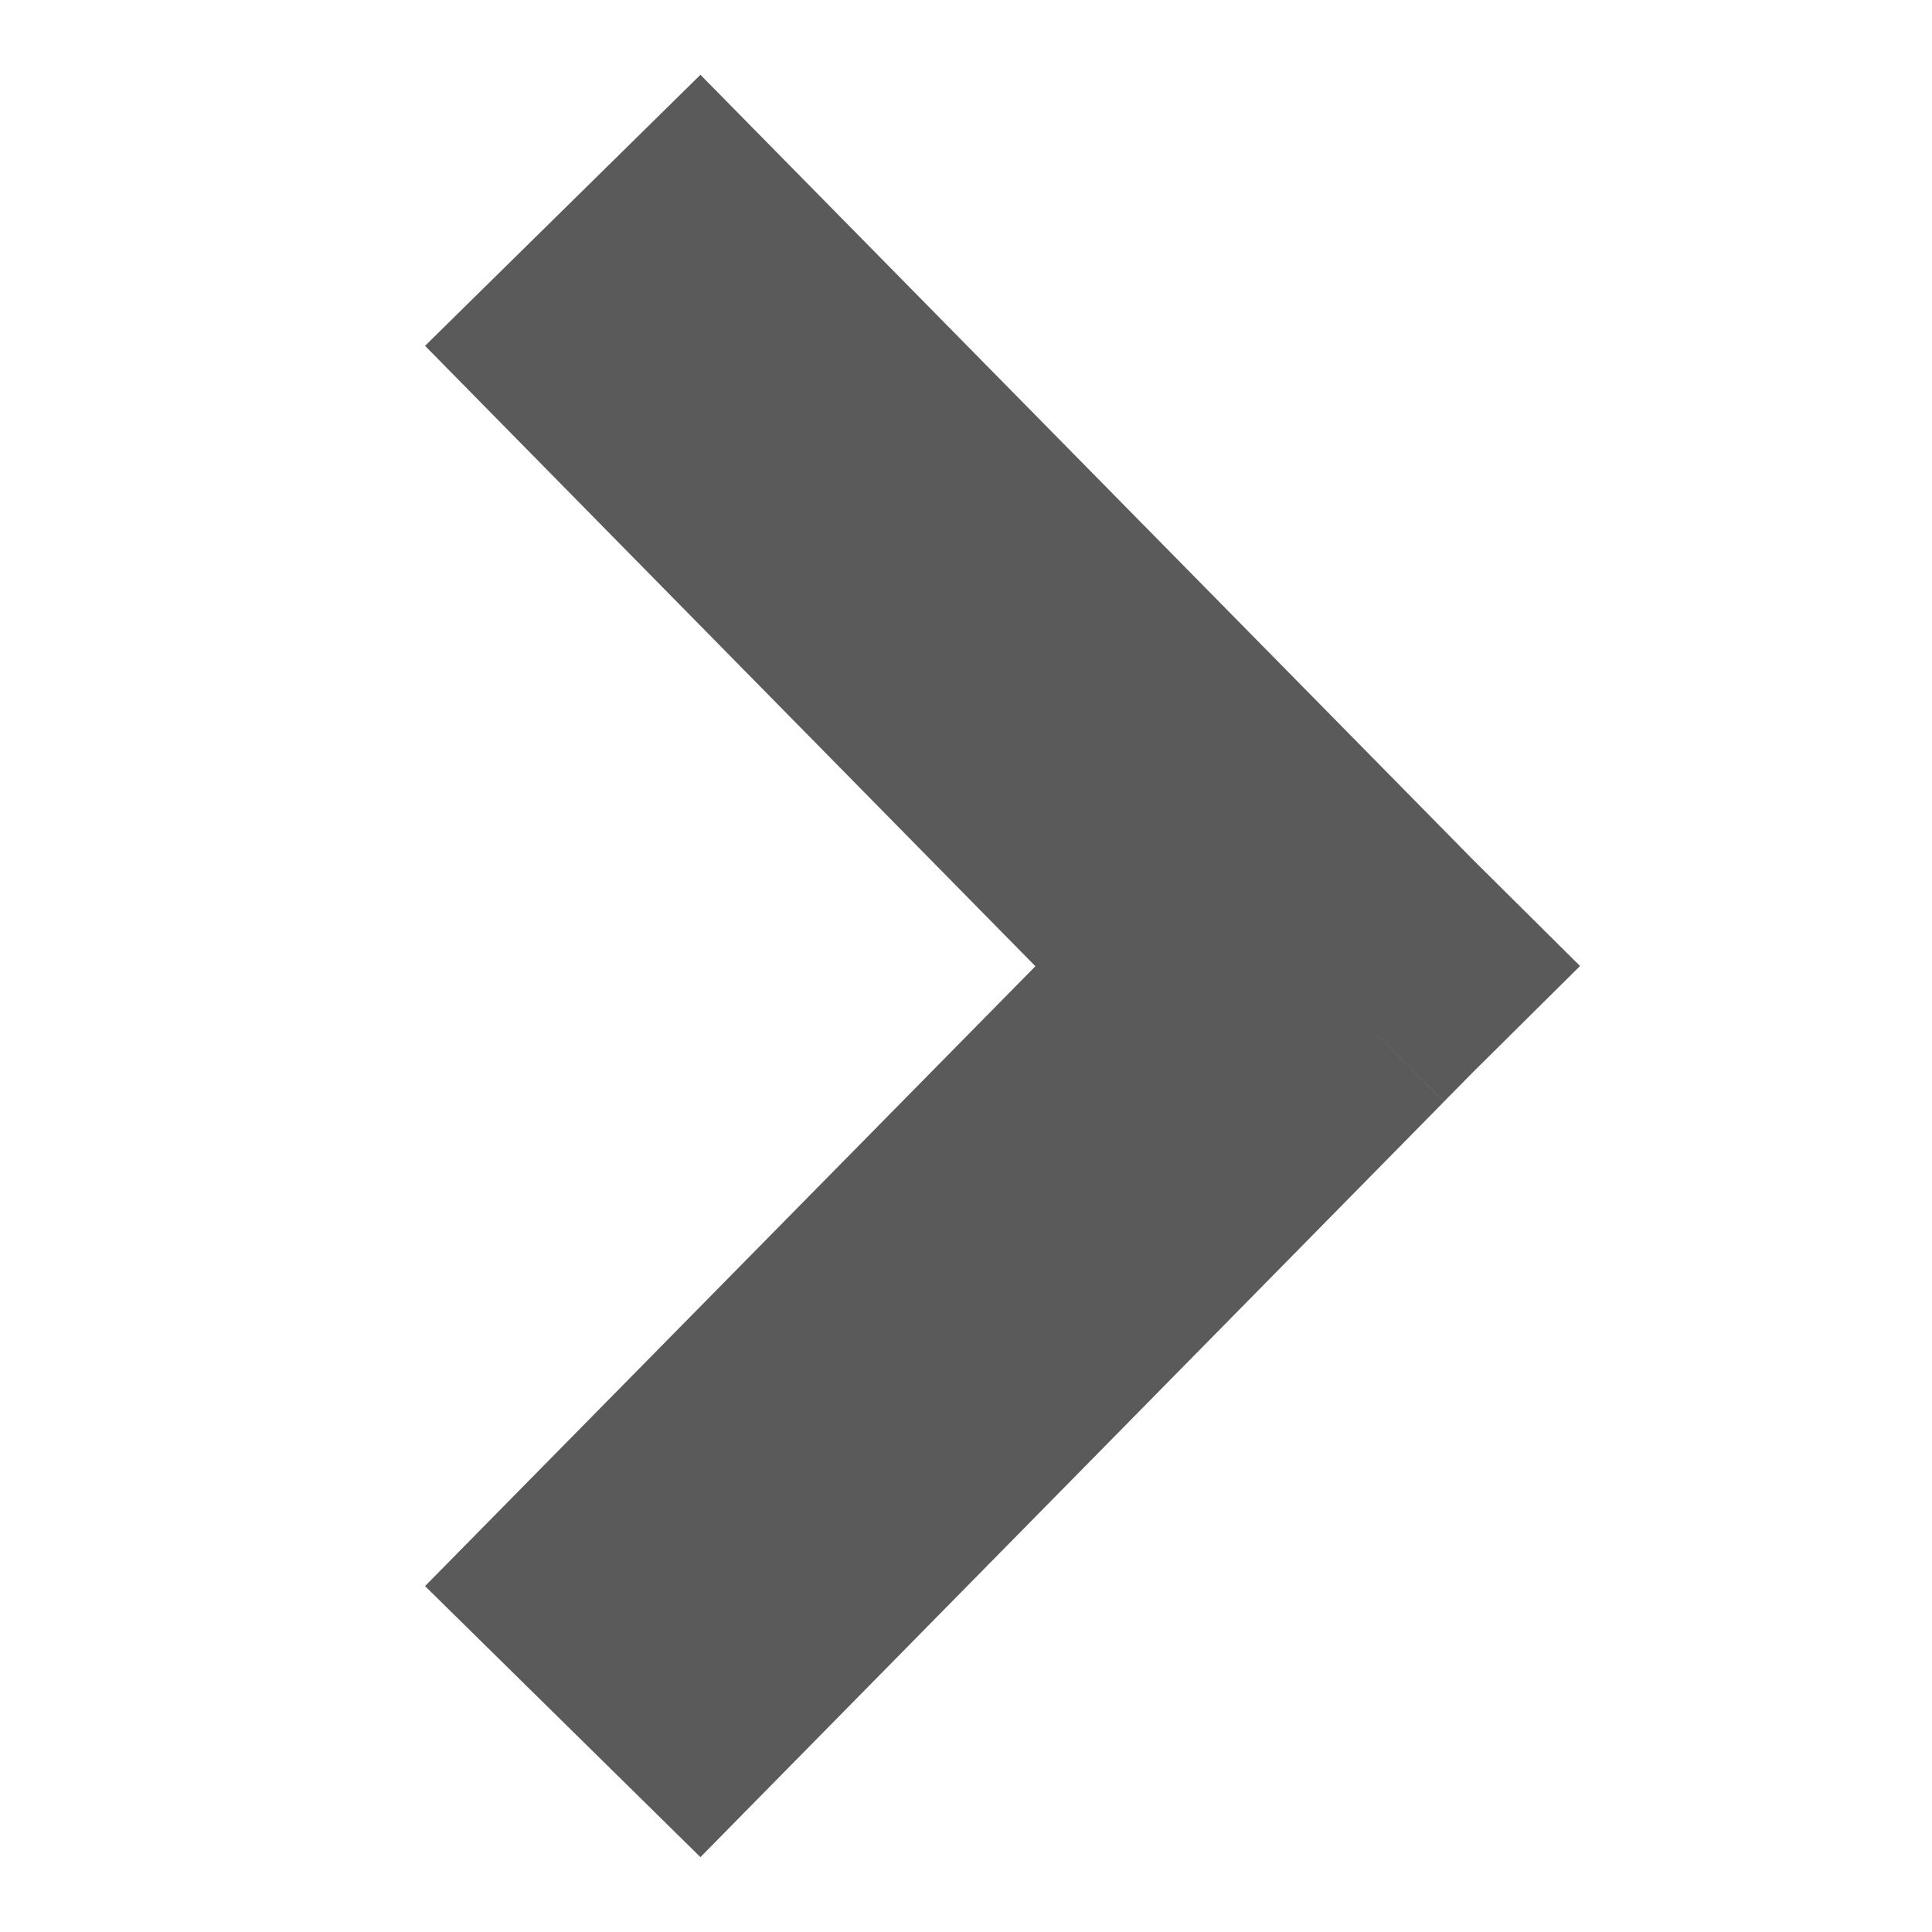
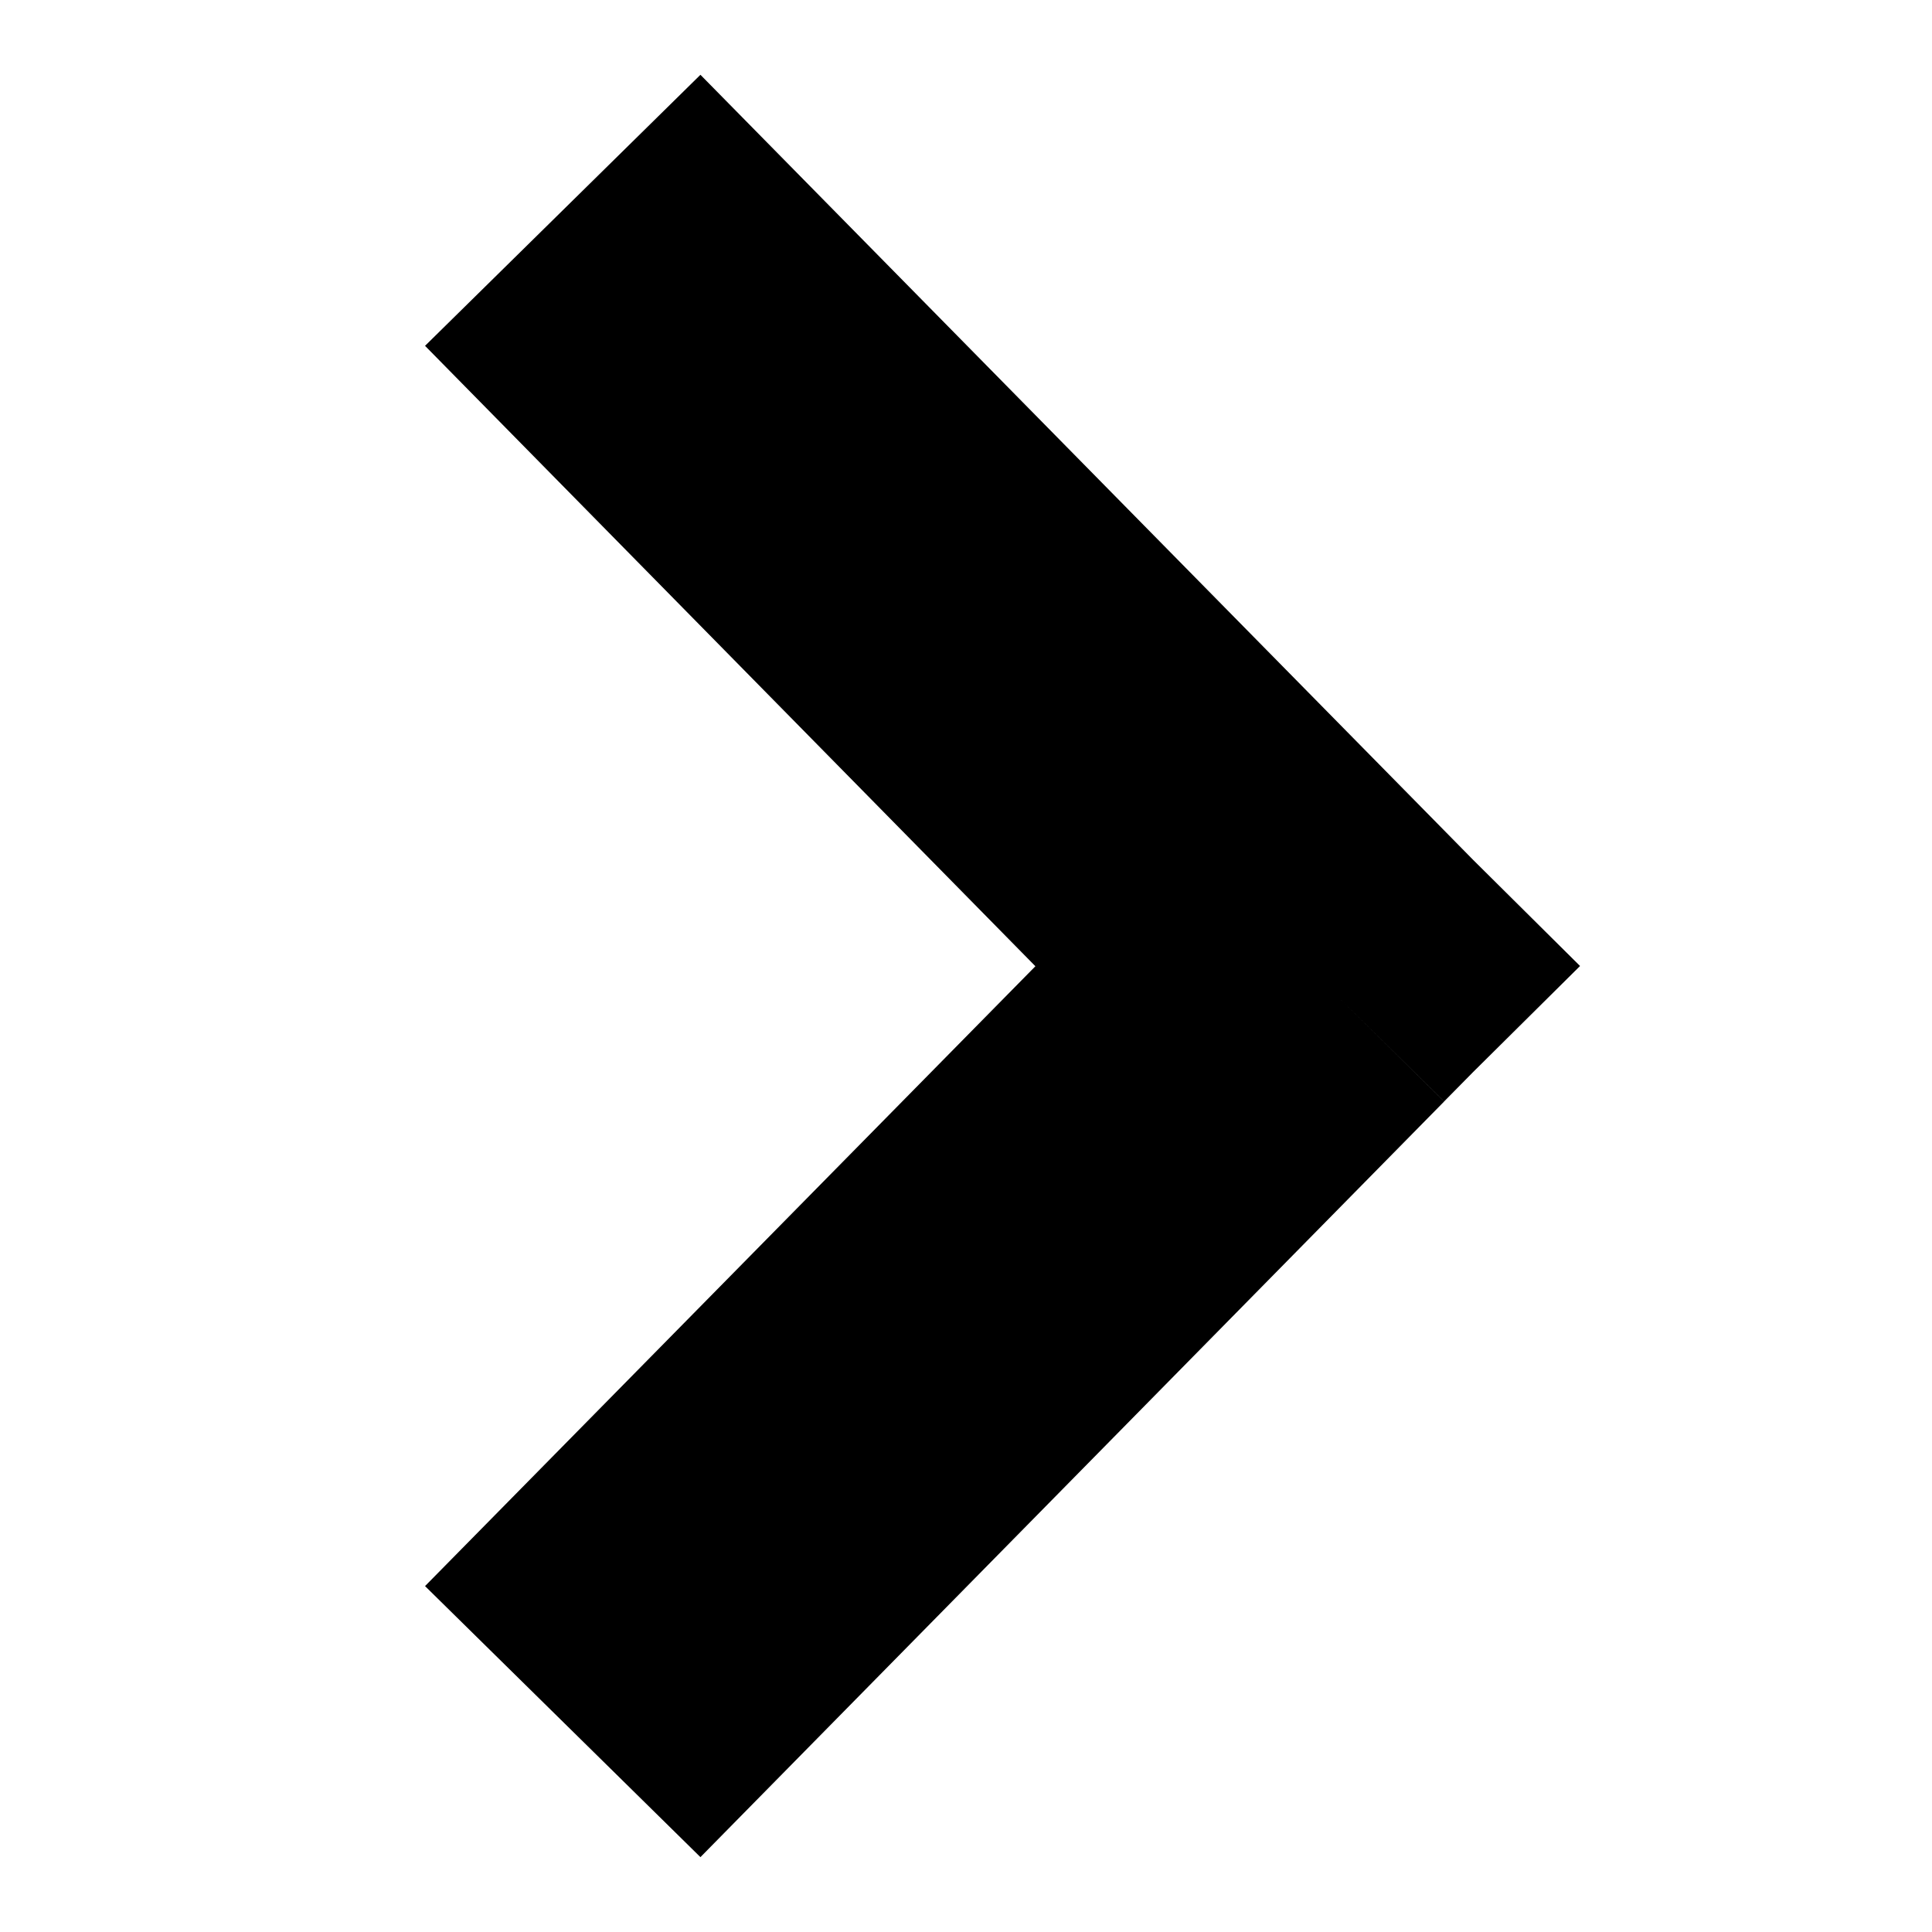
<svg xmlns="http://www.w3.org/2000/svg" id="右翻页" width="24" height="24" viewBox="0 0 24 24">
  <rect id="矩形_8124" data-name="矩形 8124" width="24" height="24" fill="none" />
-   <path id="进入箭头-大" d="M12.387,13.021l-1.317,1.327L9.754,13.021l-.366-.361,1.323-1.344L9.387,12.66,0,3.421,3.367,0l7.7,7.582L18.774,0l3.367,3.421L12.754,12.66l-1.323-1.344h0l1.323,1.344Z" transform="translate(5.28 23.07) rotate(-90)" fill="#5a5a5a" />
+   <path id="进入箭头-大" d="M12.387,13.021l-1.317,1.327L9.754,13.021l-.366-.361,1.323-1.344L9.387,12.66,0,3.421,3.367,0l7.7,7.582L18.774,0l3.367,3.421L12.754,12.66l-1.323-1.344h0l1.323,1.344Z" transform="translate(5.28 23.07) rotate(-90)" />
</svg>
